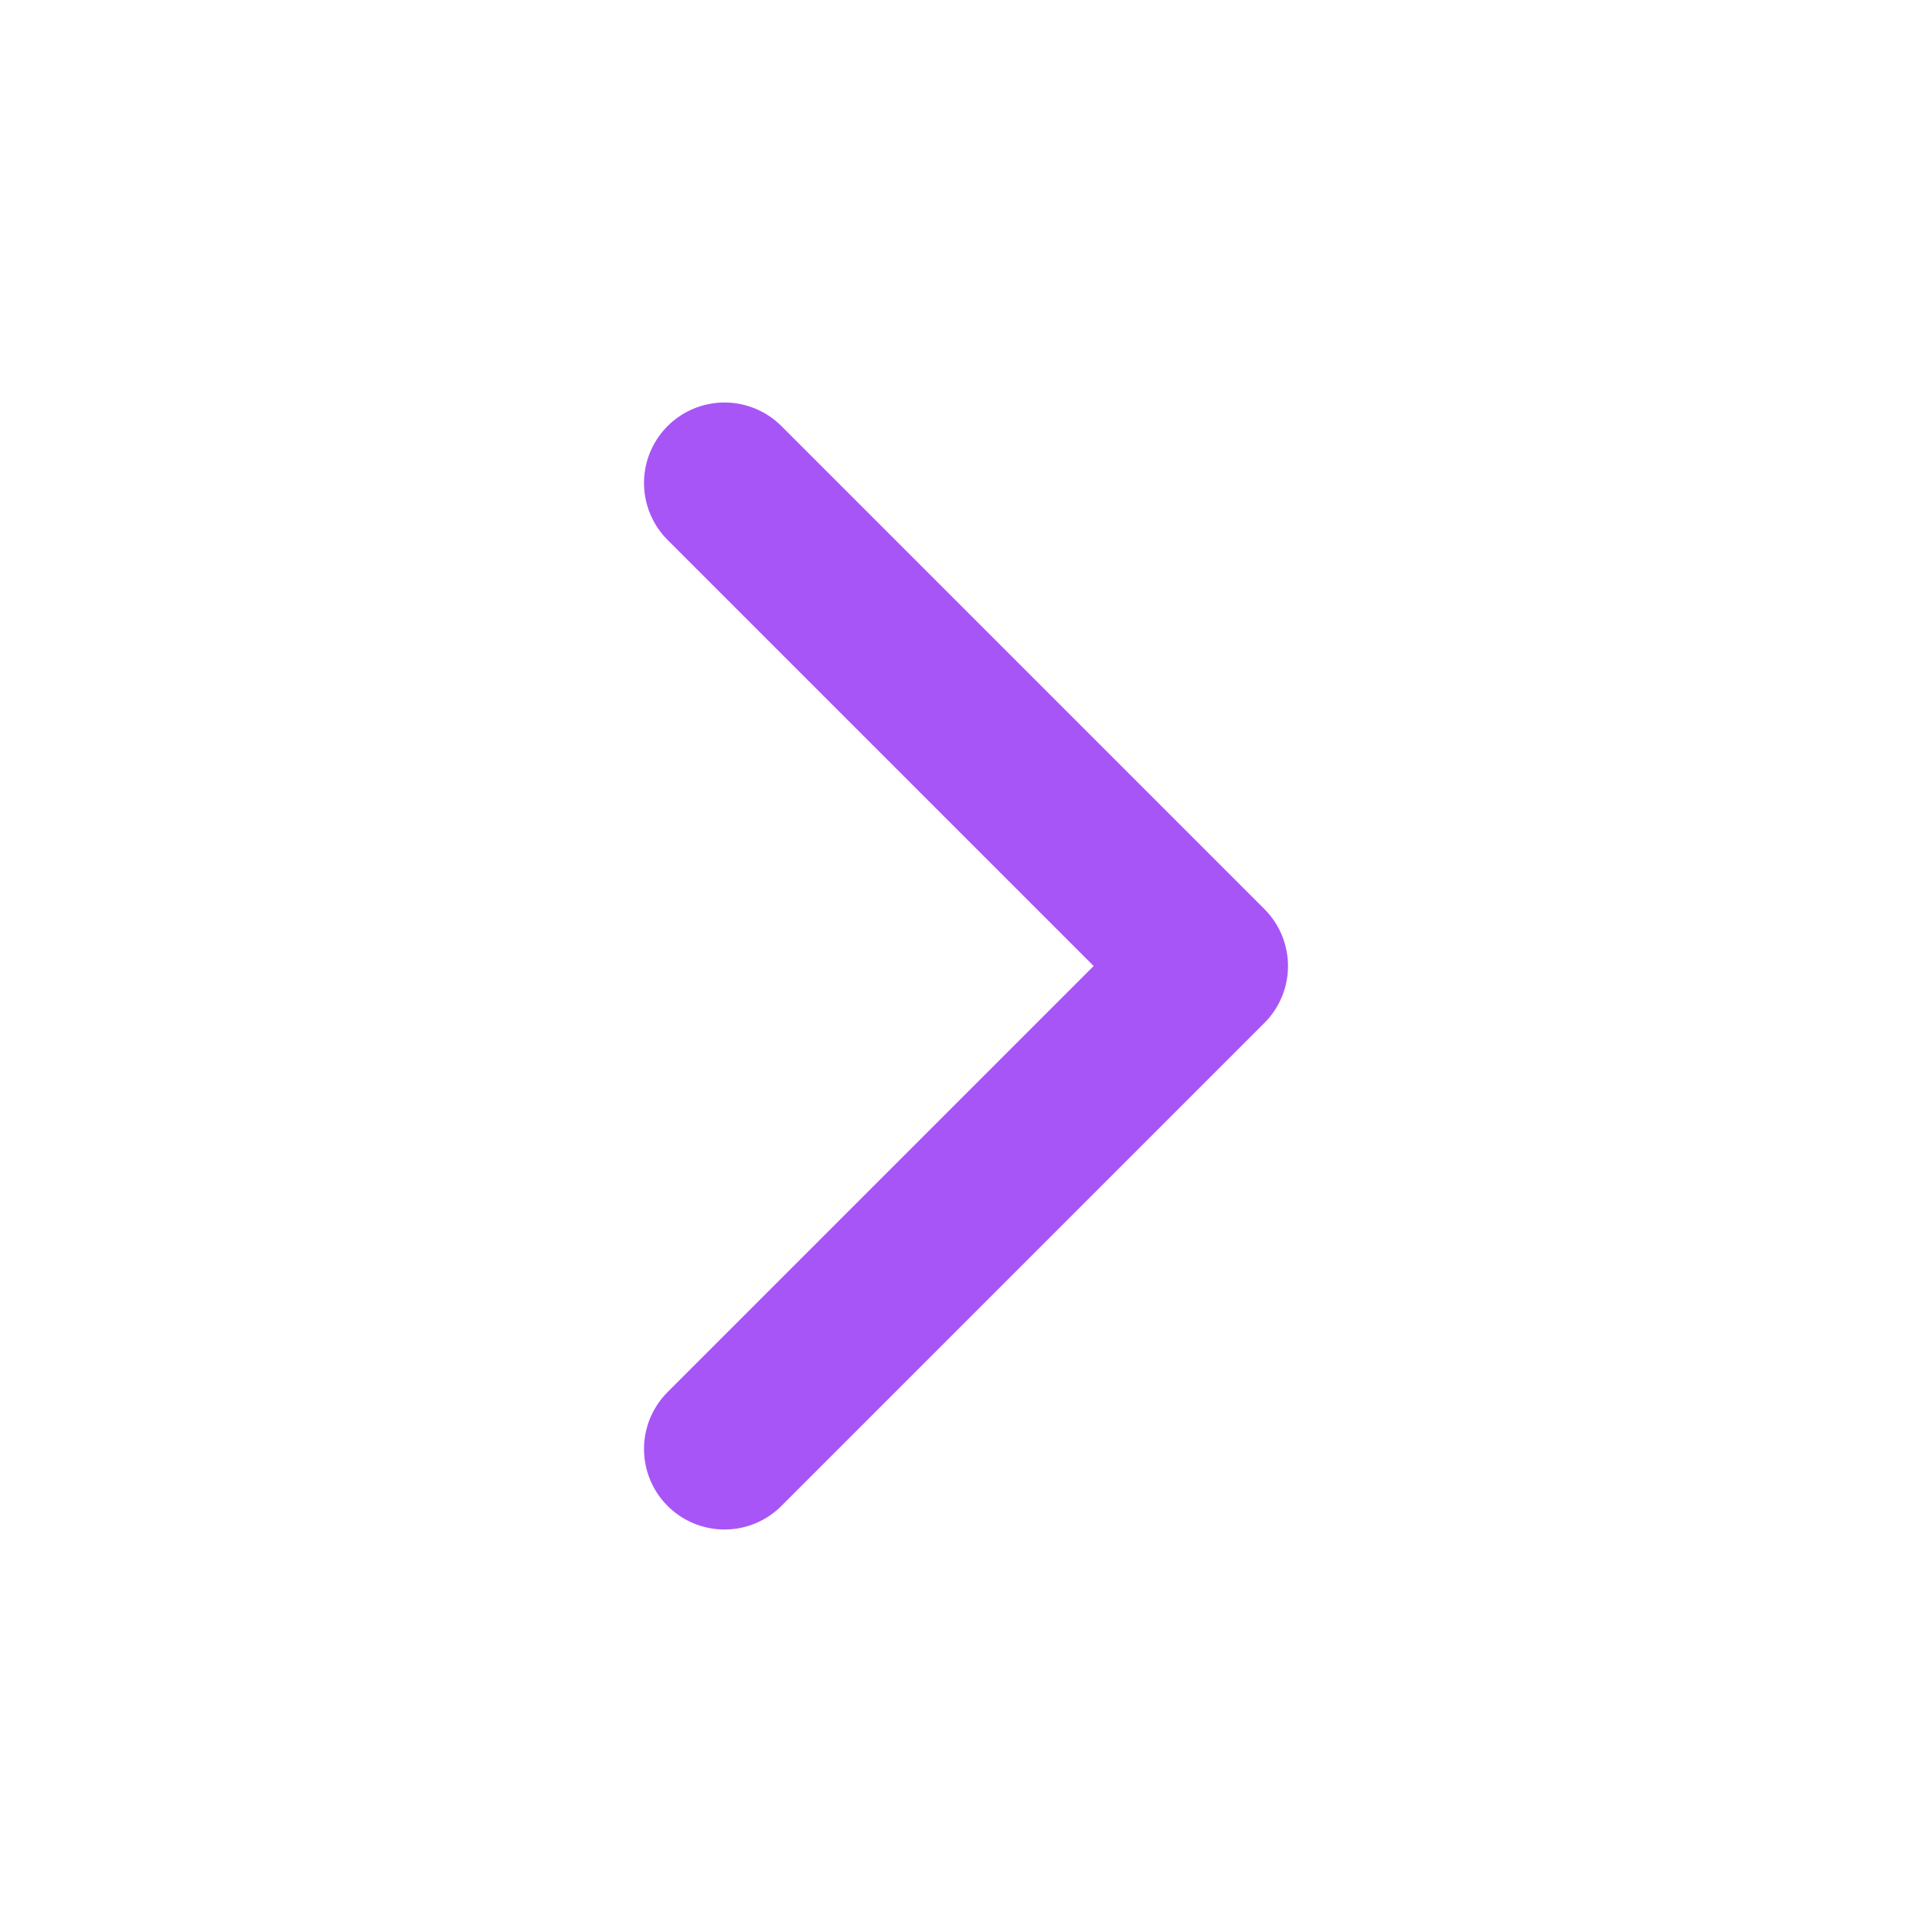
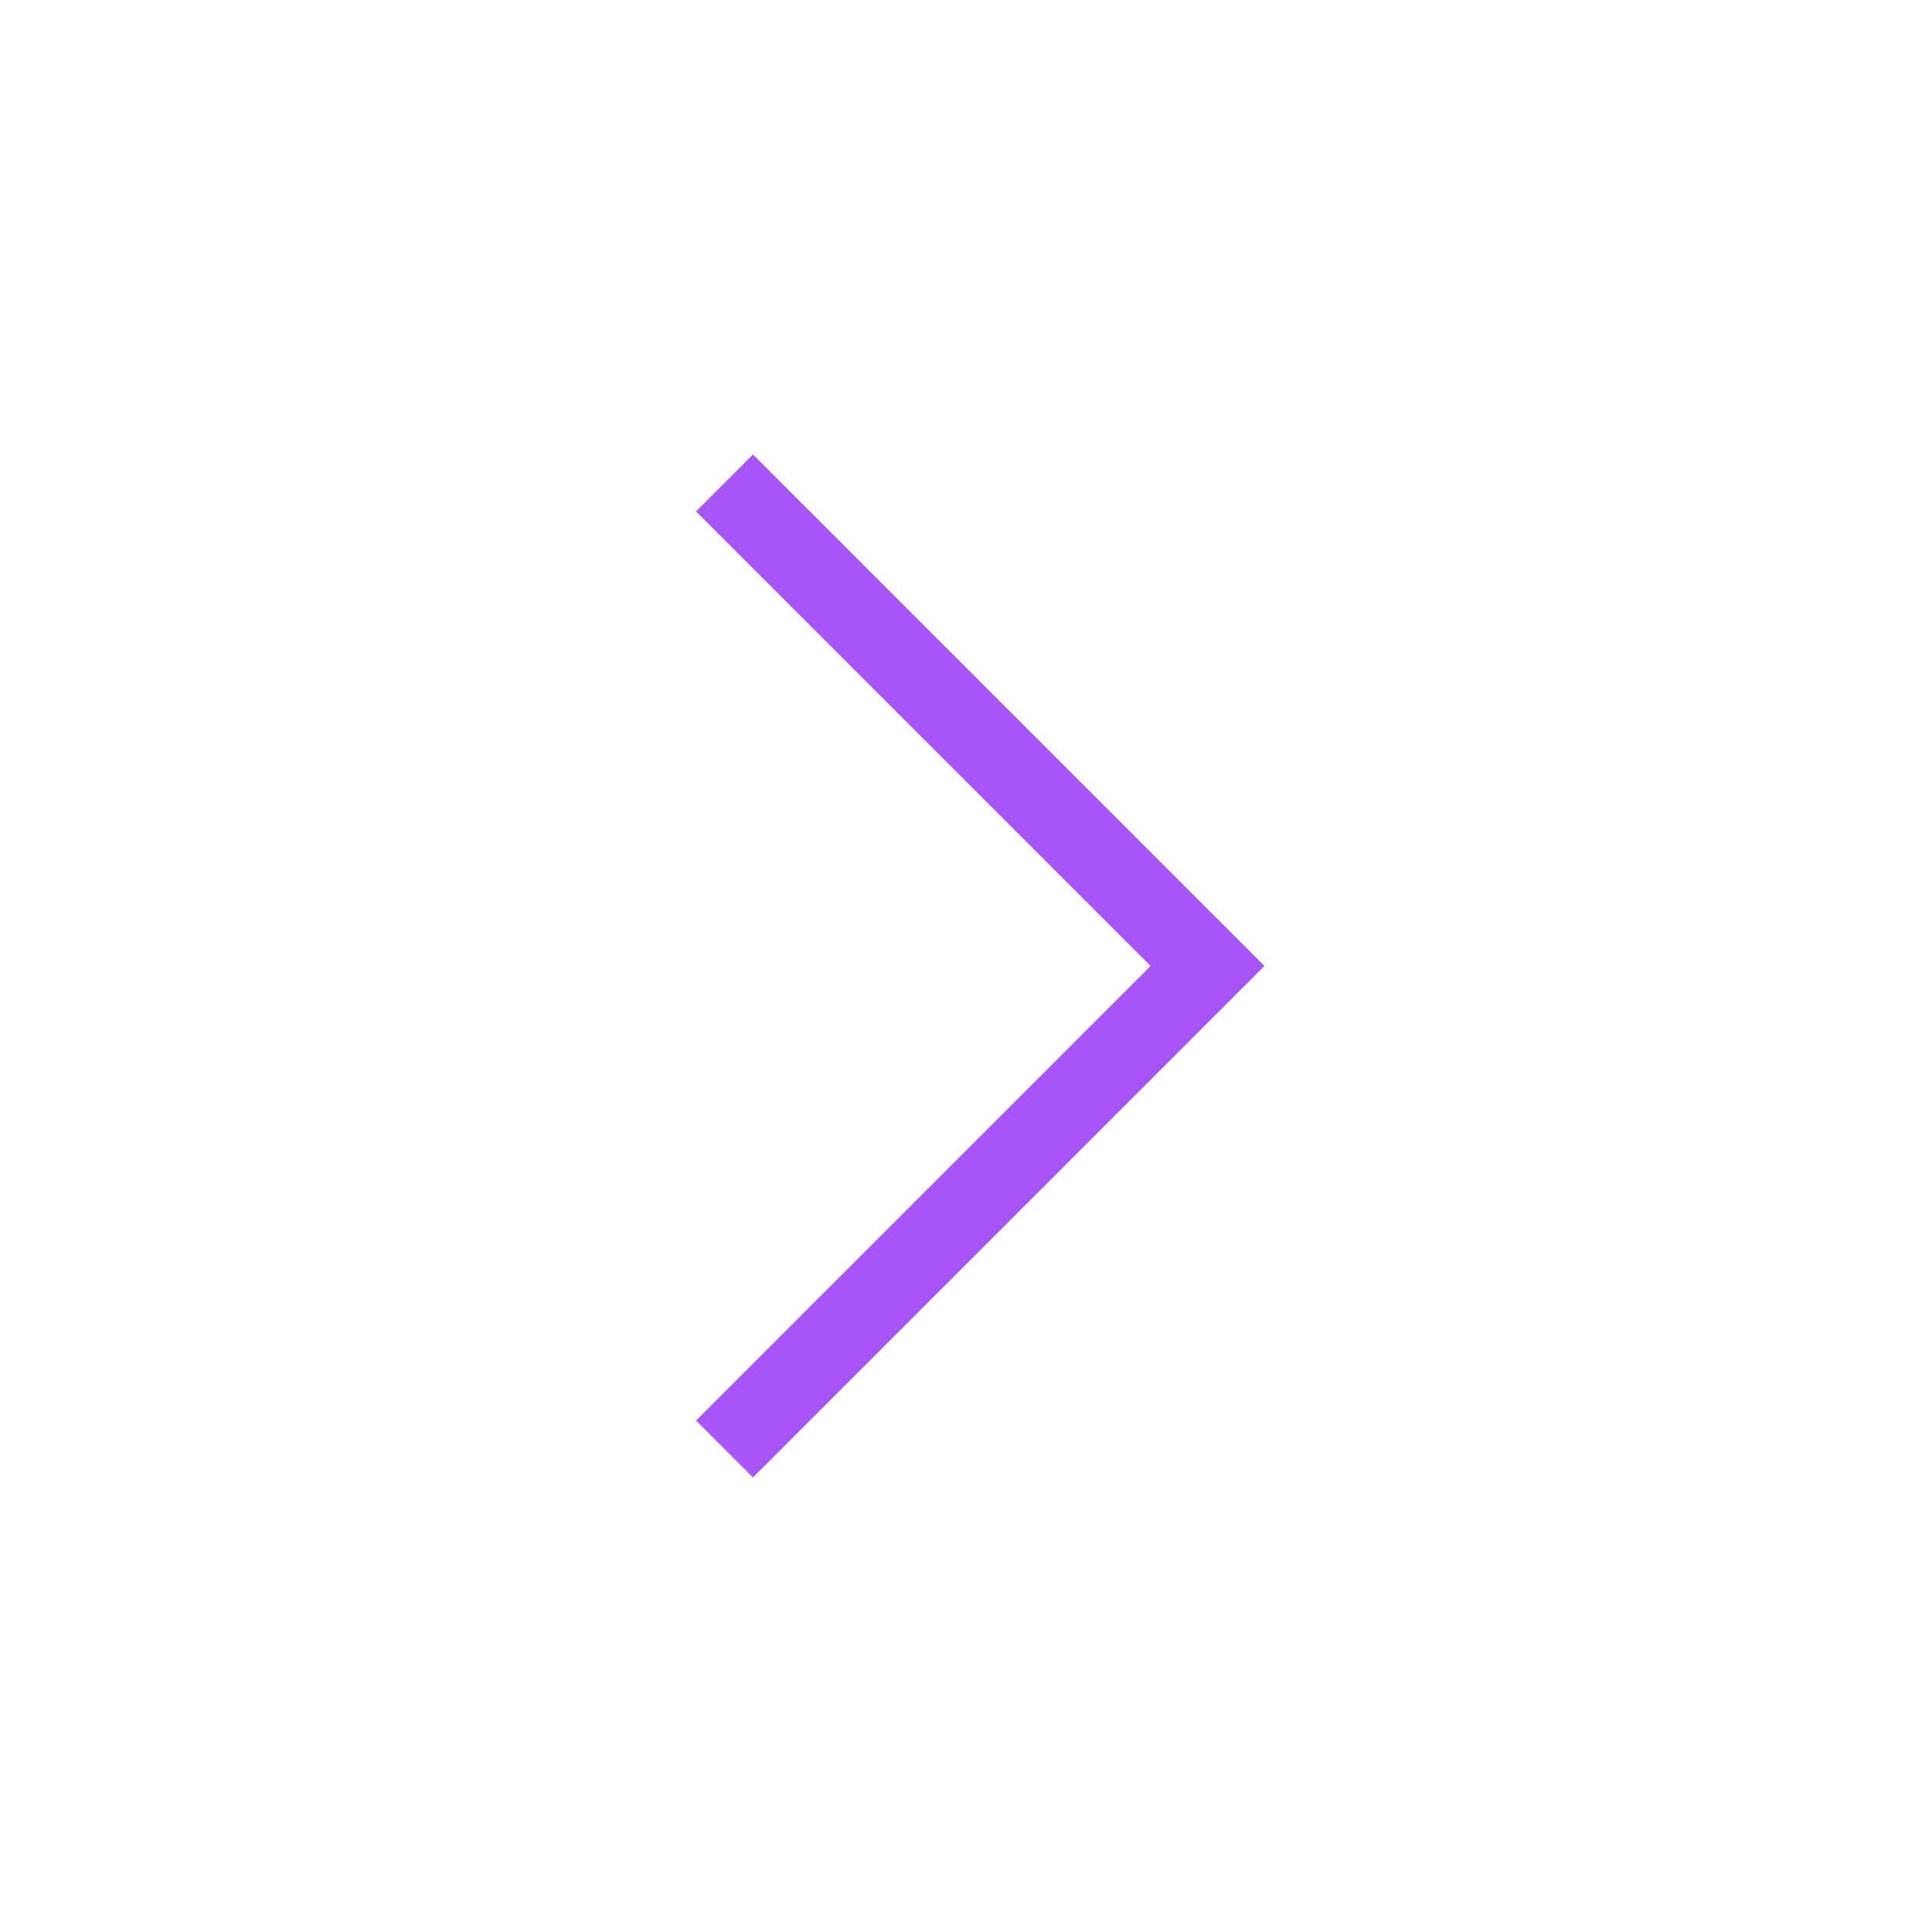
<svg xmlns="http://www.w3.org/2000/svg" width="80px" height="80px" viewBox="0 0 24 24" fill="none">
-   <path d="M9 6L15 12L9 18" stroke="#a855f7" stroke-width="2" stroke-linecap="round" stroke-linejoin="round" />
+   <path d="M9 6L15 12L9 18" stroke="#a855f7" strokeWidth="2" strokeLinecap="round" strokeLinejoin="round" />
</svg>
